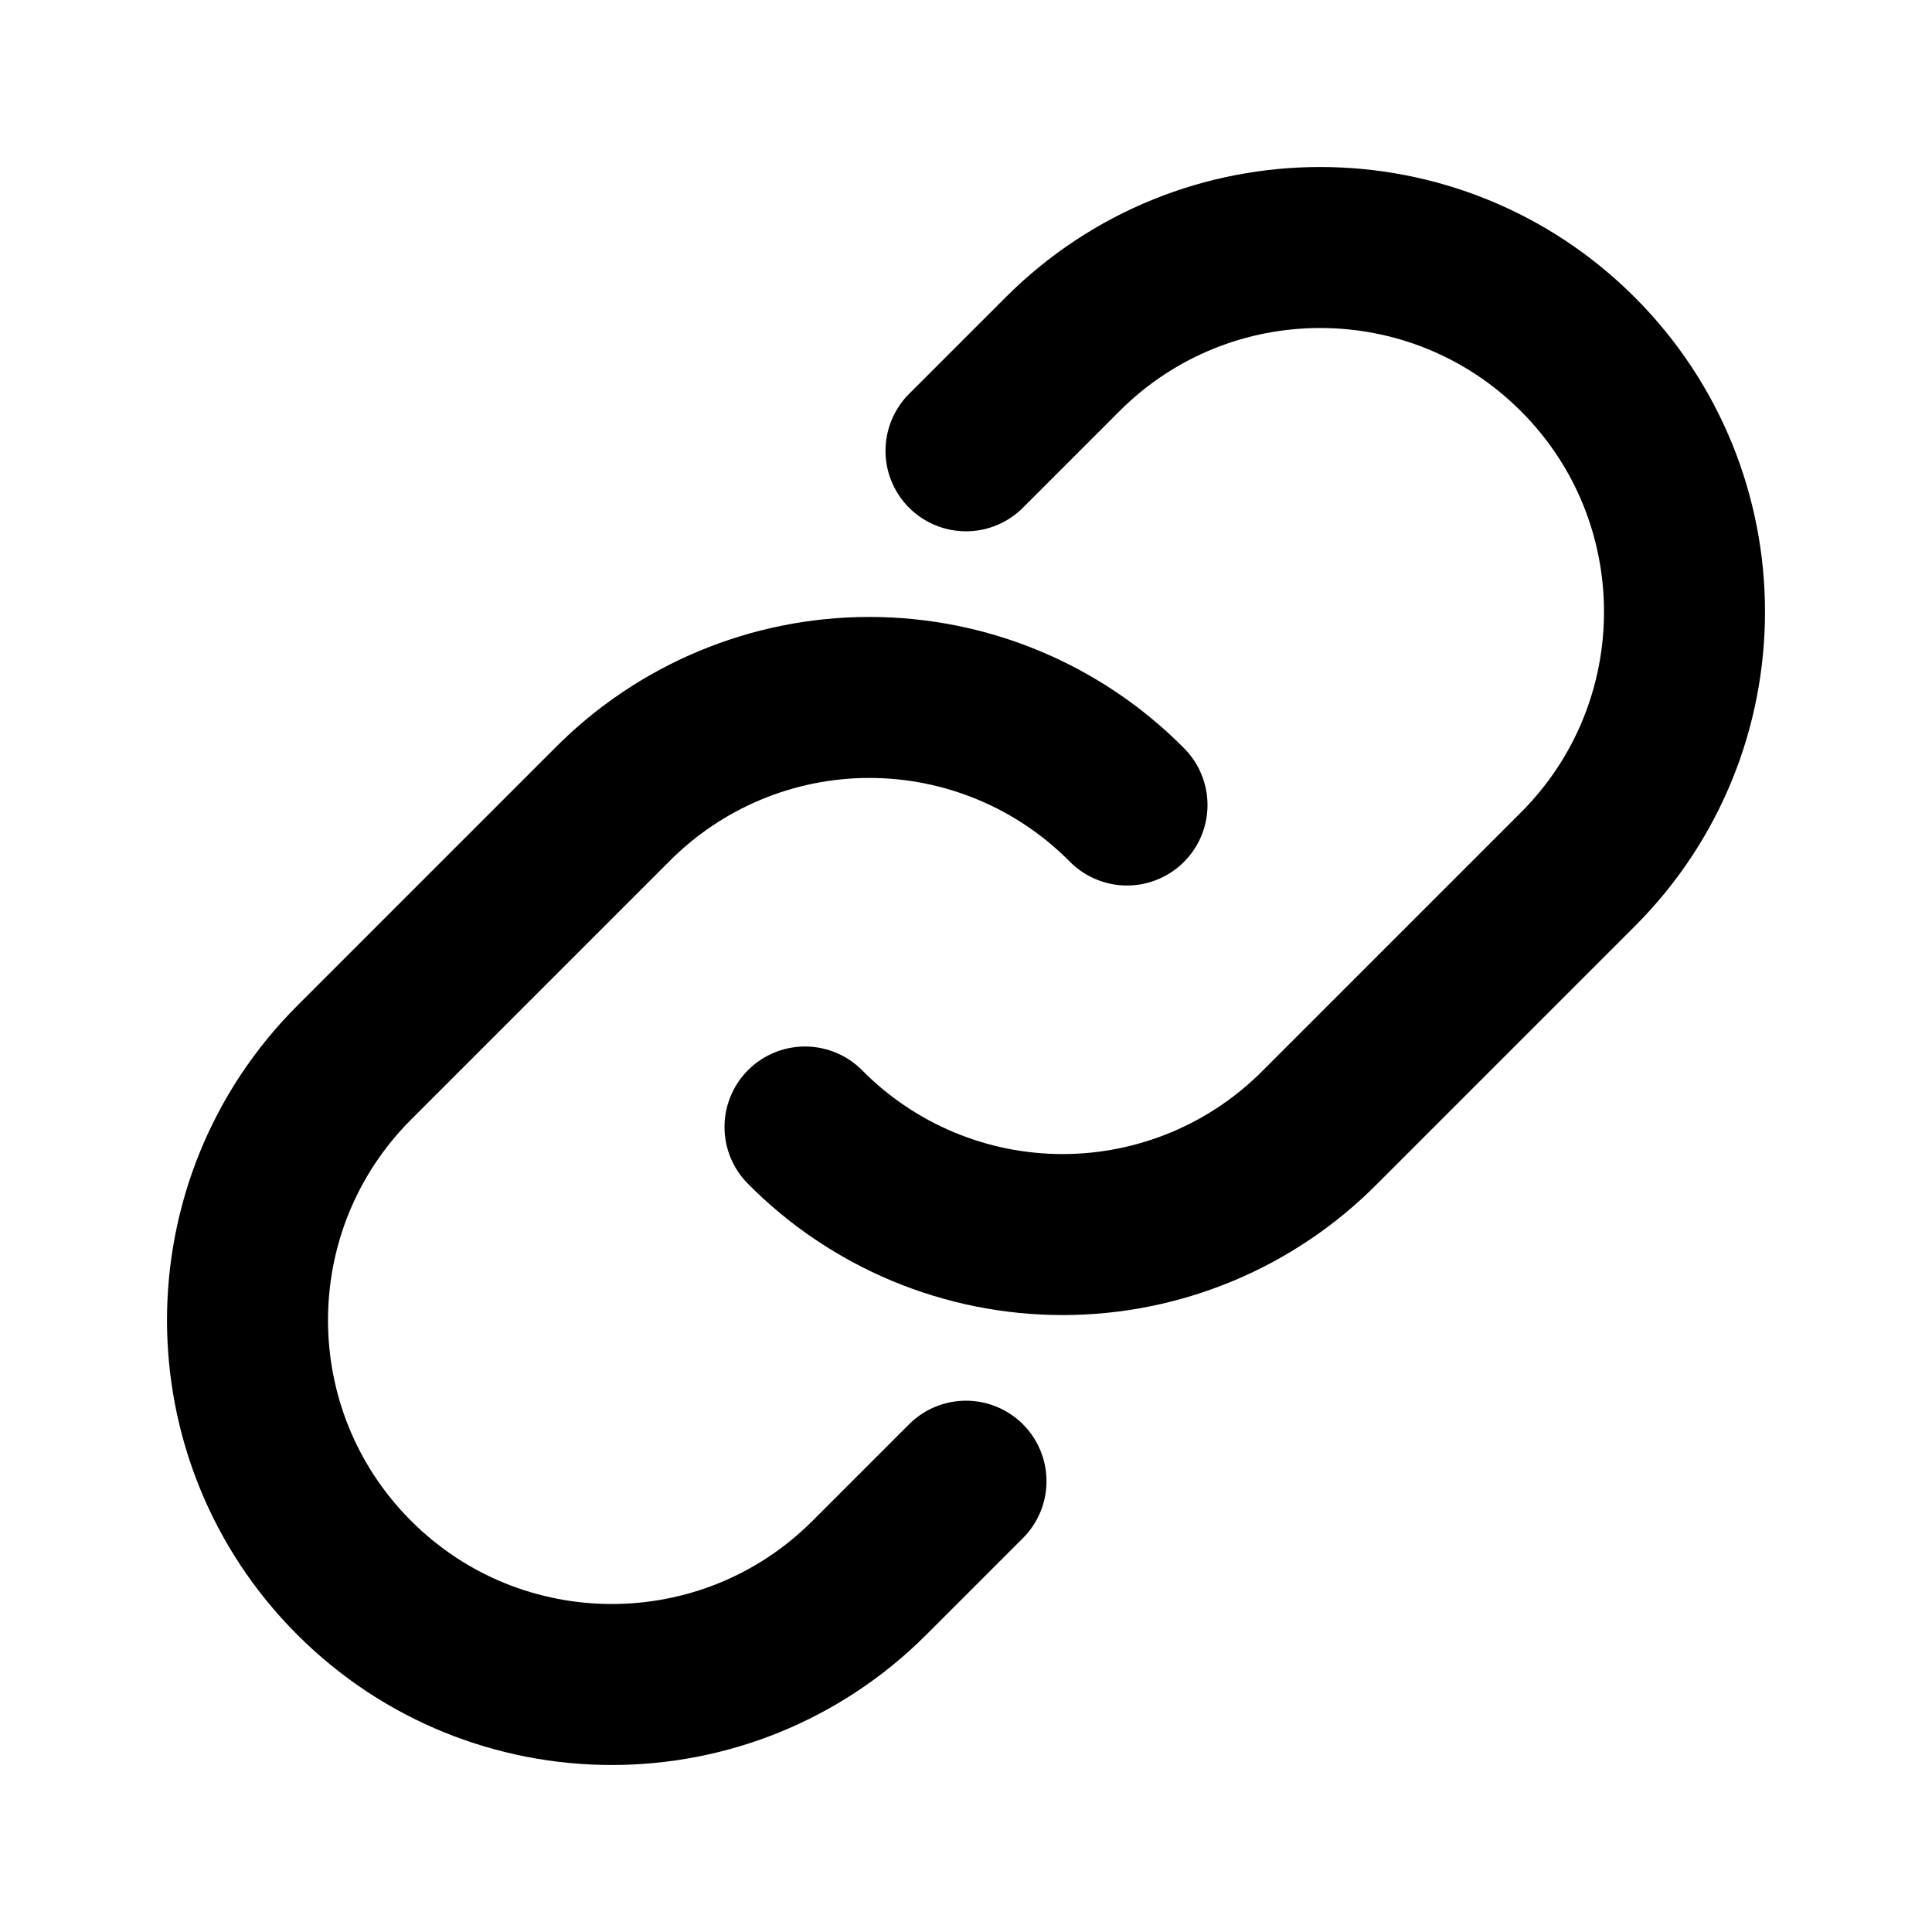
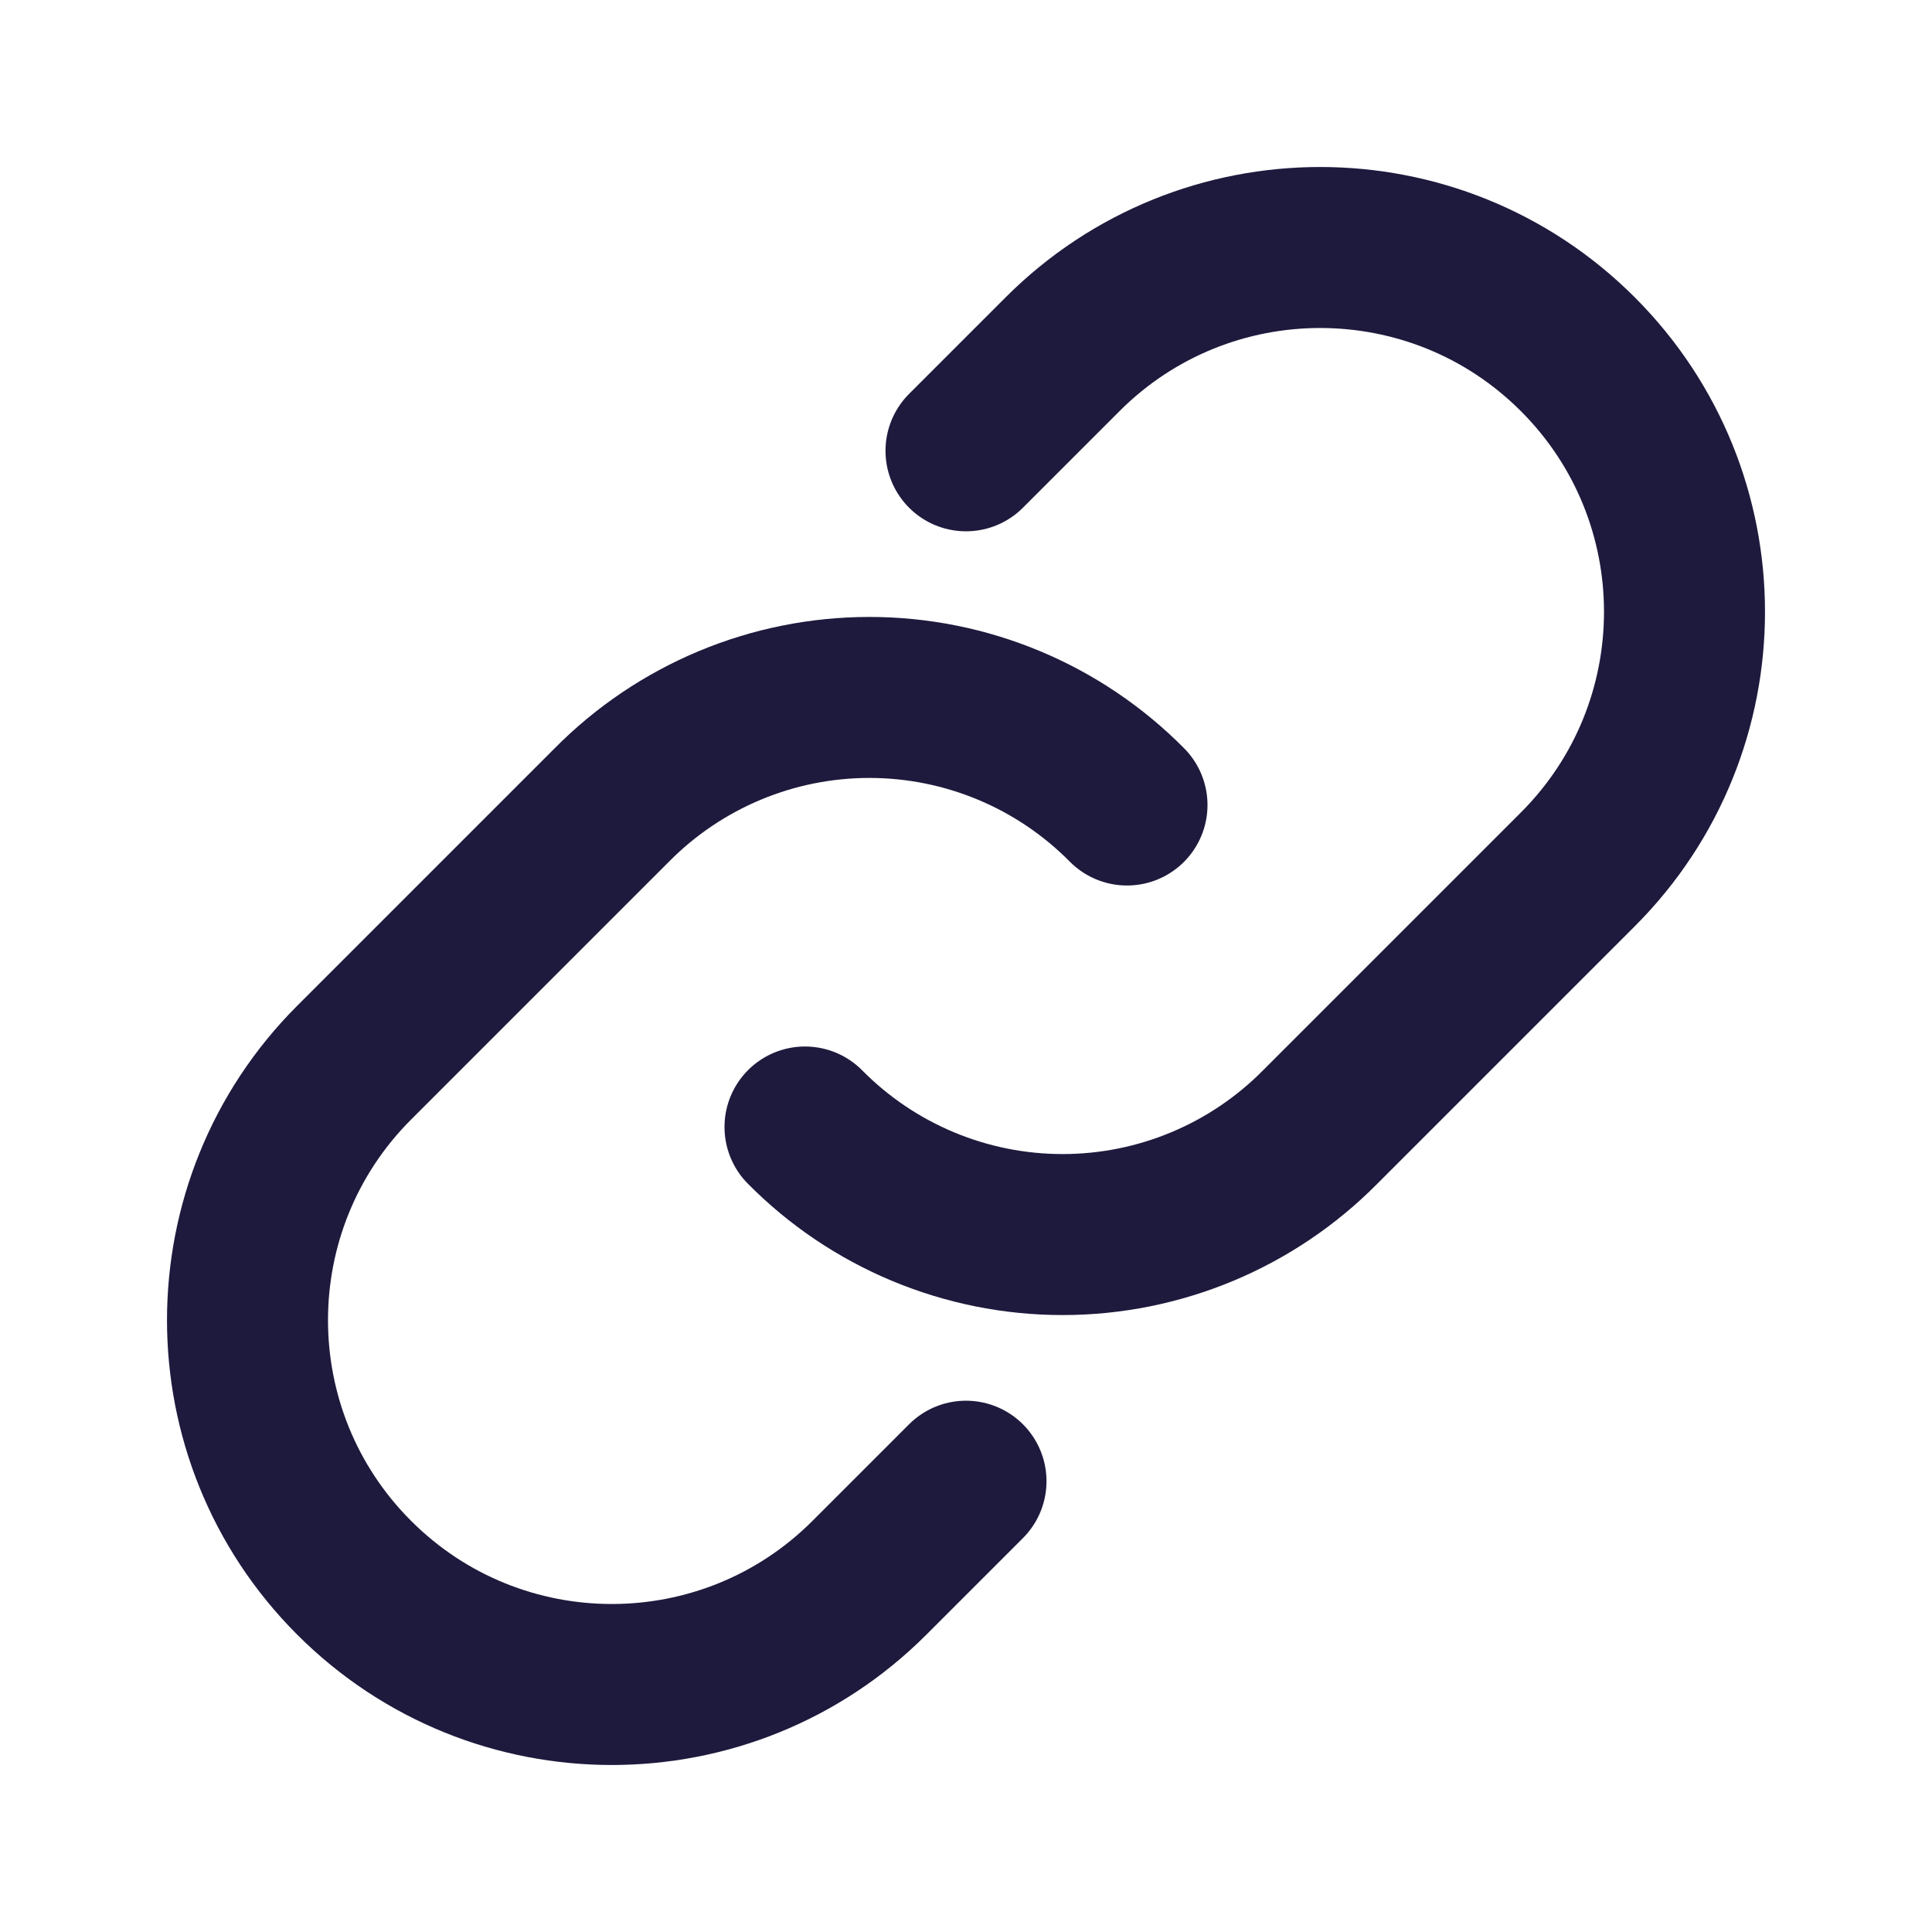
- <svg xmlns="http://www.w3.org/2000/svg" viewBox="0 0 24 24" width="24" height="24" fill="none" stroke="currentColor" stroke-width="2" stroke-linecap="round" stroke-linejoin="round" role="img" aria-labelledby="t">
+ <svg xmlns="http://www.w3.org/2000/svg" viewBox="0 0 24 24" width="24" height="24" role="img" aria-labelledby="t" color="#1E1A3D" fill="none" stroke="currentColor" stroke-width="2" stroke-linecap="round" stroke-linejoin="round">
  <path d="M10 14a4.5 4.5 0 0 0 6.4 0l3.2-3.2a4.5 4.5 0 0 0-6.4-6.4L12 5.6" />
  <path d="M14 10a4.5 4.5 0 0 0-6.4 0l-3.2 3.2a4.5 4.5 0 0 0 6.4 6.4l1.2-1.2" />
</svg>
